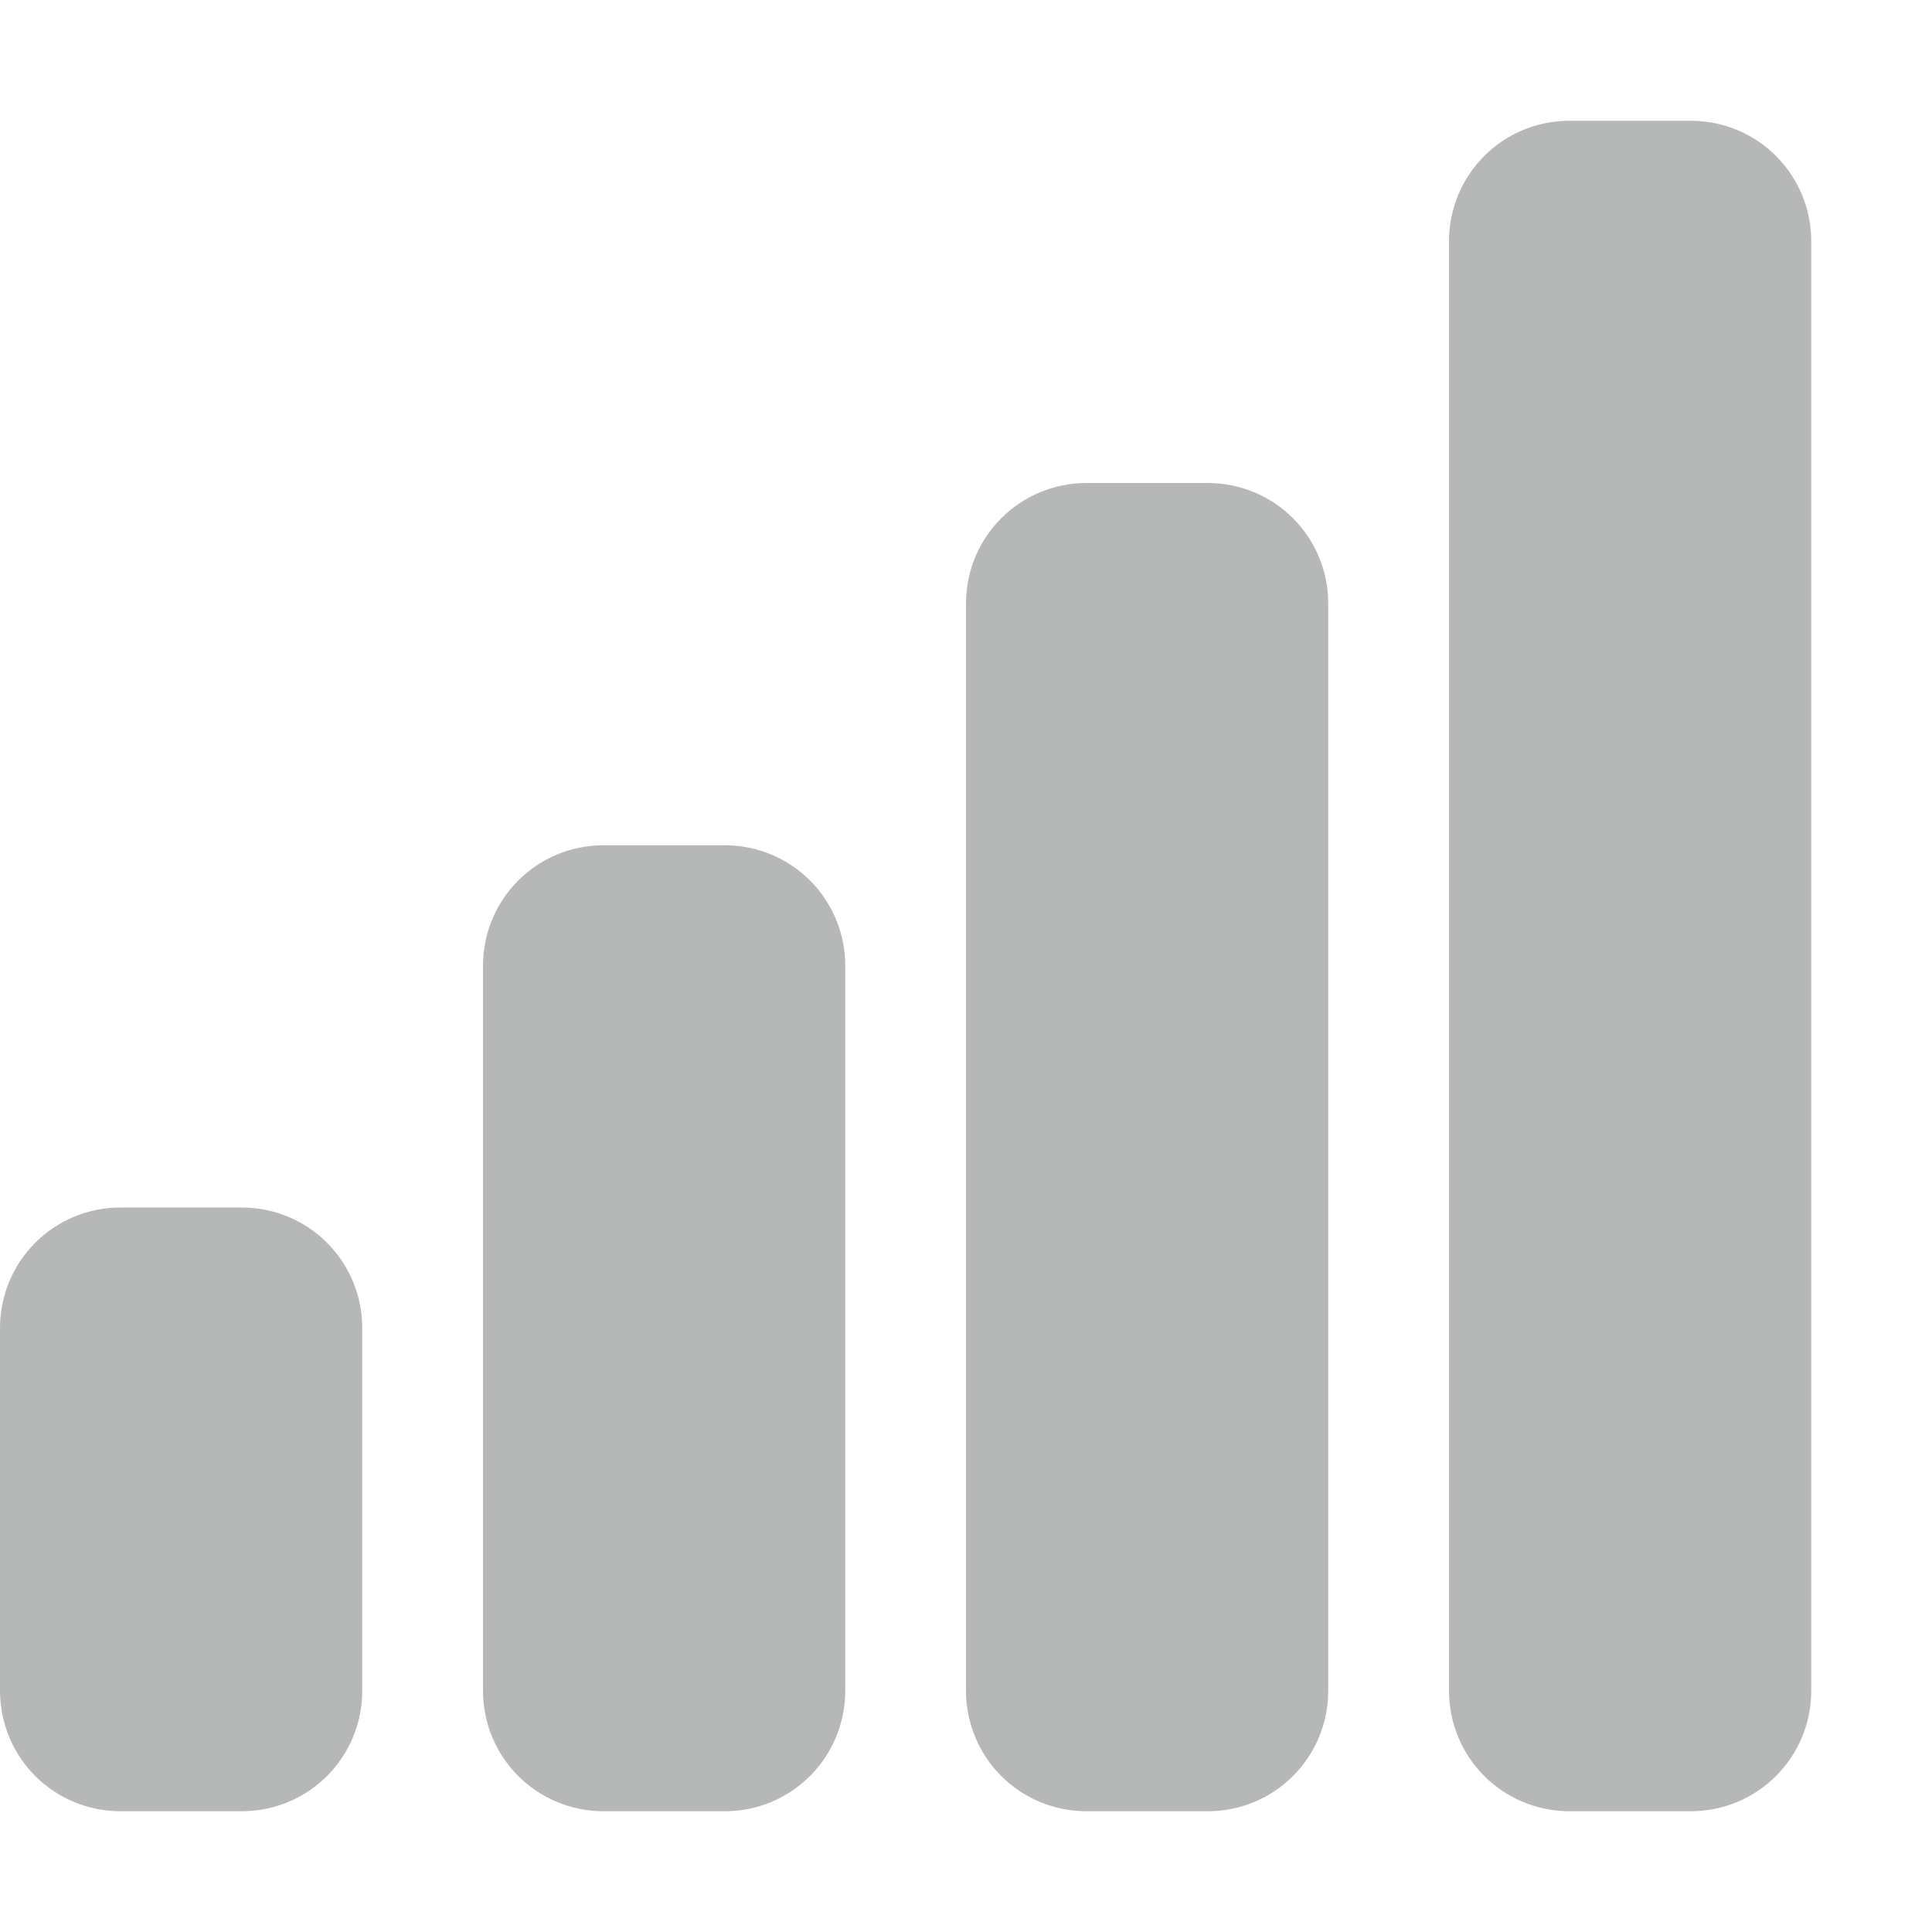
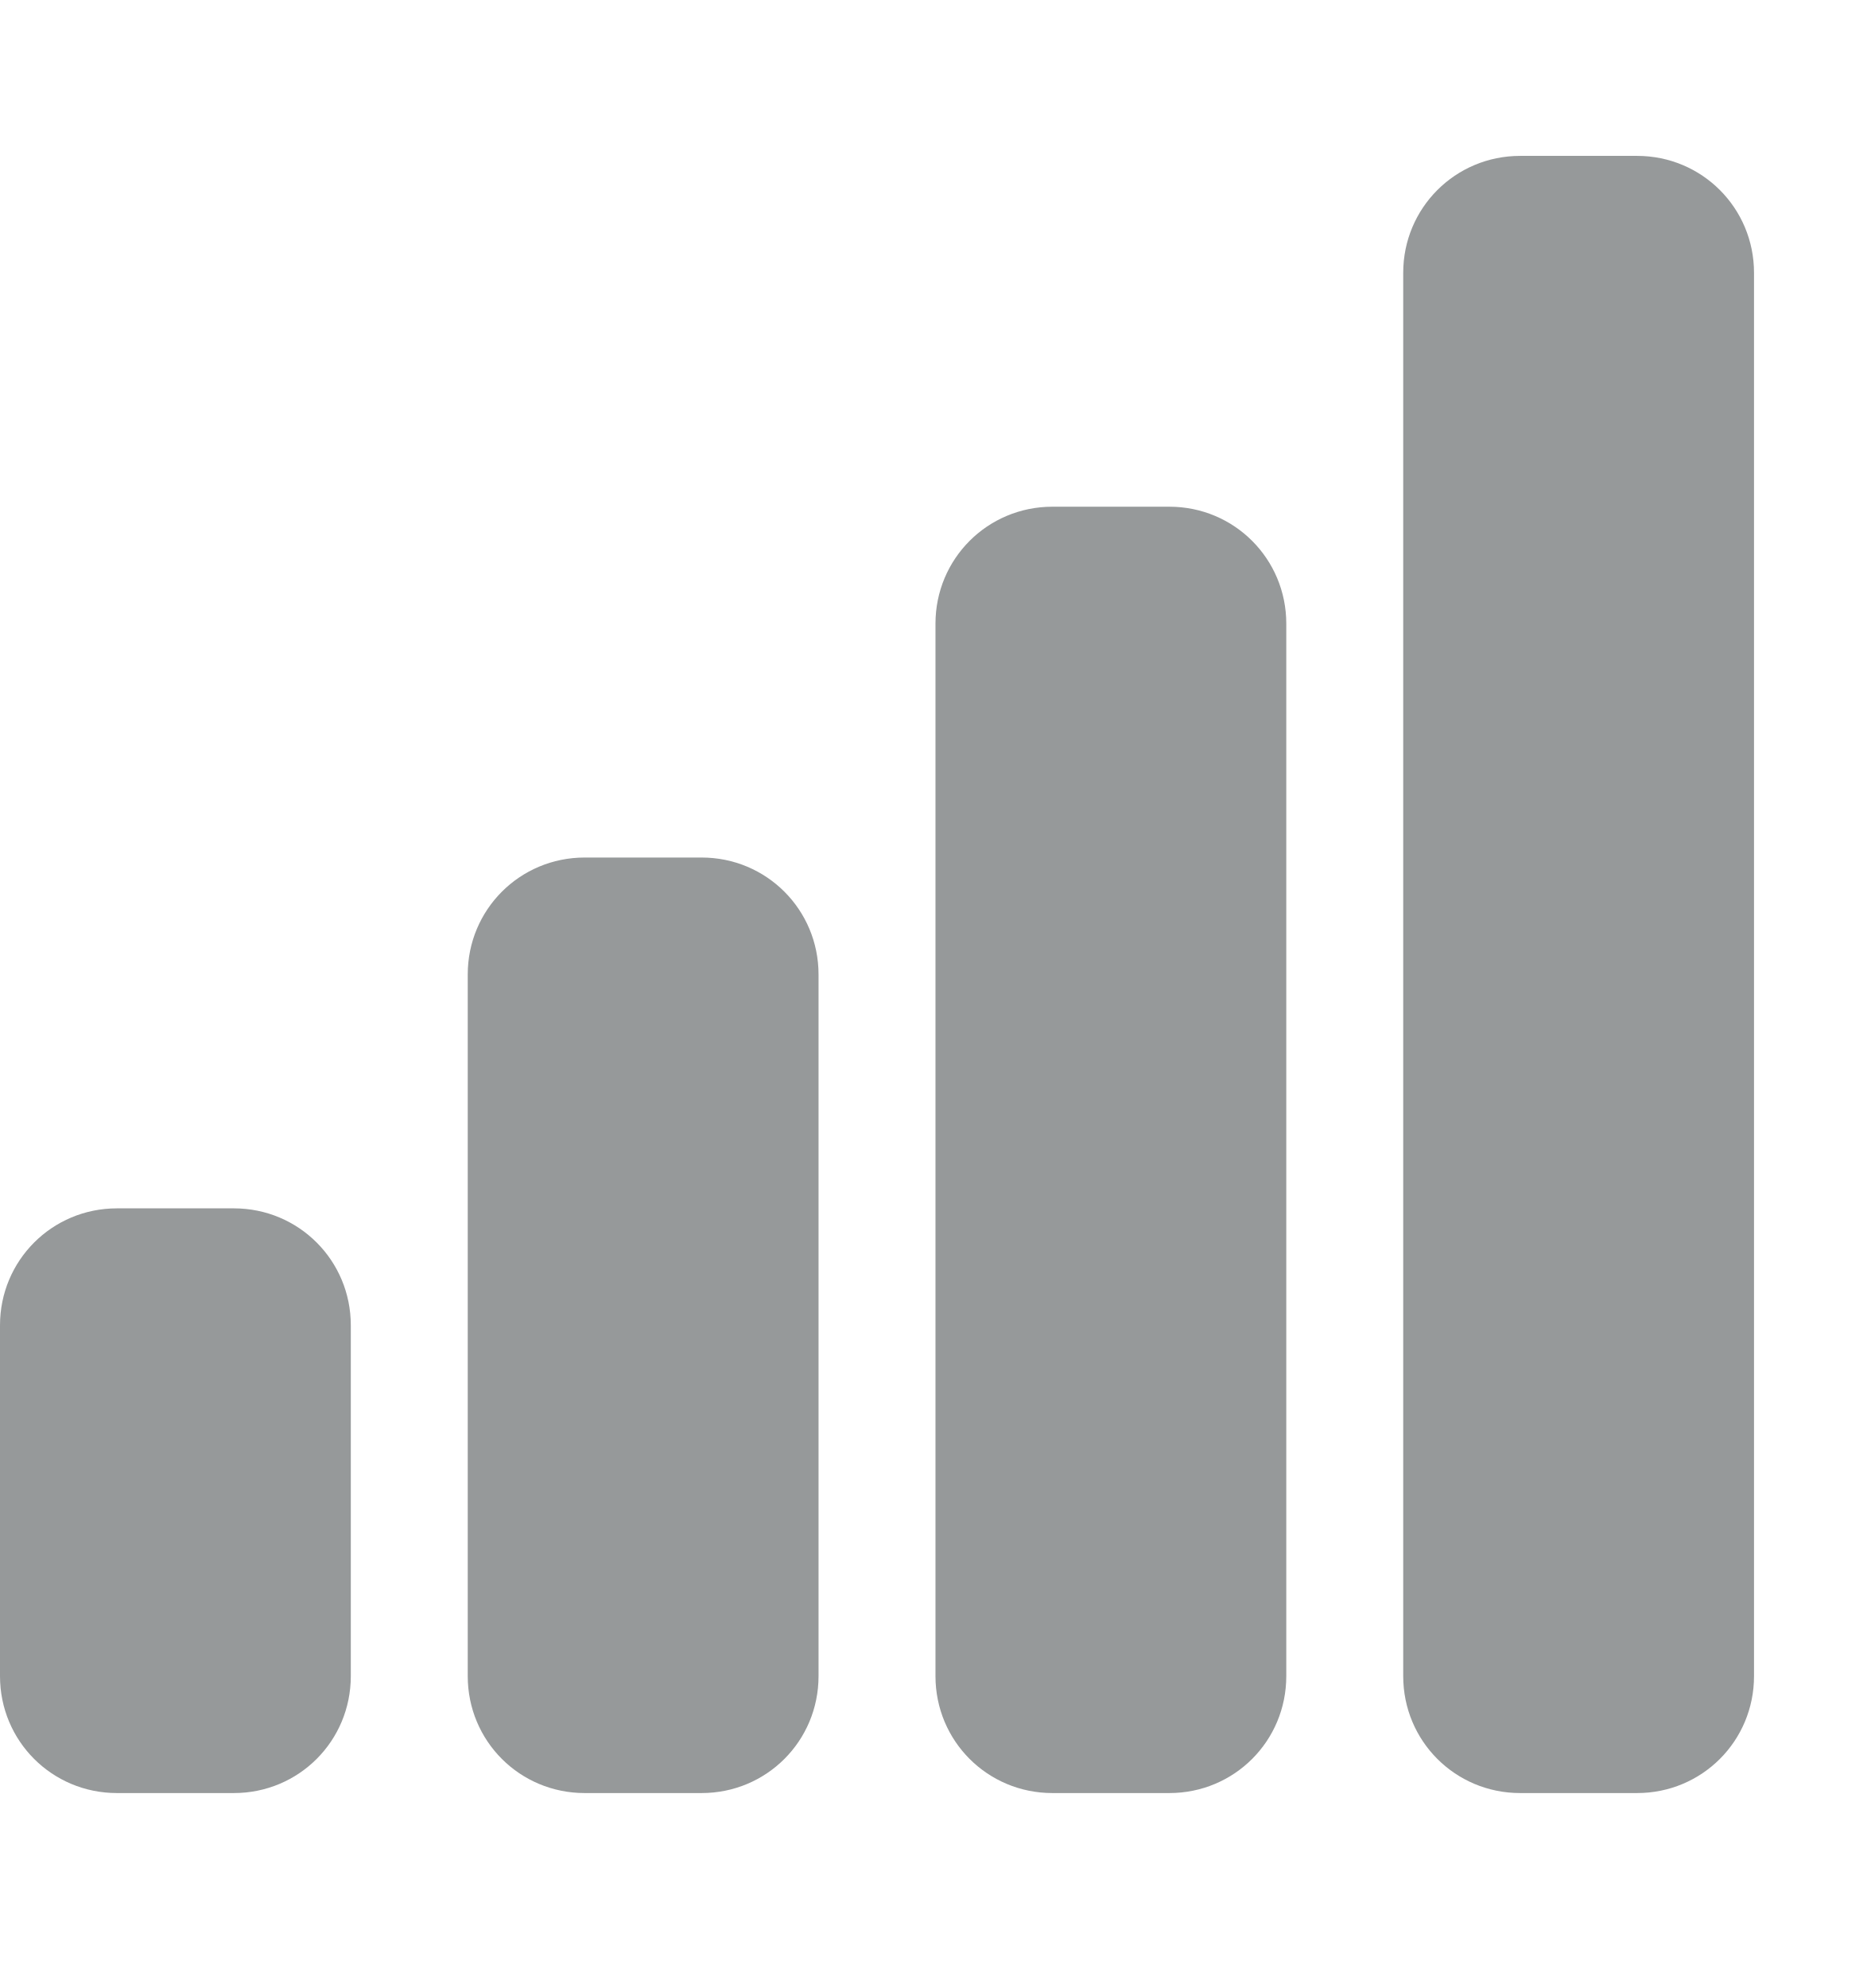
- <svg xmlns="http://www.w3.org/2000/svg" height="16px" viewBox="0 0 16 16" width="16px">
-   <path d="m 13 1 c -0.555 0 -1 0.445 -1 1 v 12 c 0 0.555 0.445 1 1 1 h 1 c 0.555 0 1 -0.445 1 -1 v -12 c 0 -0.555 -0.445 -1 -1 -1 z m -4 3 c -0.555 0 -1 0.445 -1 1 v 9 c 0 0.555 0.445 1 1 1 h 1 c 0.555 0 1 -0.445 1 -1 v -9 c 0 -0.555 -0.445 -1 -1 -1 z m -4 3 c -0.555 0 -1 0.445 -1 1 v 6 c 0 0.555 0.445 1 1 1 h 1 c 0.555 0 1 -0.445 1 -1 v -6 c 0 -0.555 -0.445 -1 -1 -1 z m -4 3 c -0.555 0 -1 0.445 -1 1 v 3 c 0 0.555 0.445 1 1 1 h 1 c 0.555 0 1 -0.445 1 -1 v -3 c 0 -0.555 -0.445 -1 -1 -1 z m 0 0" fill="#2e3434" fill-opacity="0.349" />
+ <svg xmlns="http://www.w3.org/2000/svg" width="16" height="17" viewBox="0 0 16 17" fill="none">
+   <path d="M13 1.333C12.445 1.333 12 1.779 12 2.333V14.333C12 14.888 12.445 15.333 13 15.333H14C14.555 15.333 15 14.888 15 14.333V2.333C15 1.779 14.555 1.333 14 1.333H13ZM9 4.333C8.445 4.333 8 4.779 8 5.333V14.333C8 14.888 8.445 15.333 9 15.333H10C10.555 15.333 11 14.888 11 14.333V5.333C11 4.779 10.555 4.333 10 4.333H9ZM5 7.333C4.445 7.333 4 7.779 4 8.333V14.333C4 14.888 4.445 15.333 5 15.333H6C6.555 15.333 7 14.888 7 14.333V8.333C7 7.779 6.555 7.333 6 7.333H5ZM1 10.333C0.445 10.333 0 10.779 0 11.333V14.333C0 14.888 0.445 15.333 1 15.333H2C2.555 15.333 3 14.888 3 14.333V11.333C3 10.779 2.555 10.333 2 10.333H1Z" fill="#2E3436" fill-opacity="0.5" />
</svg>
